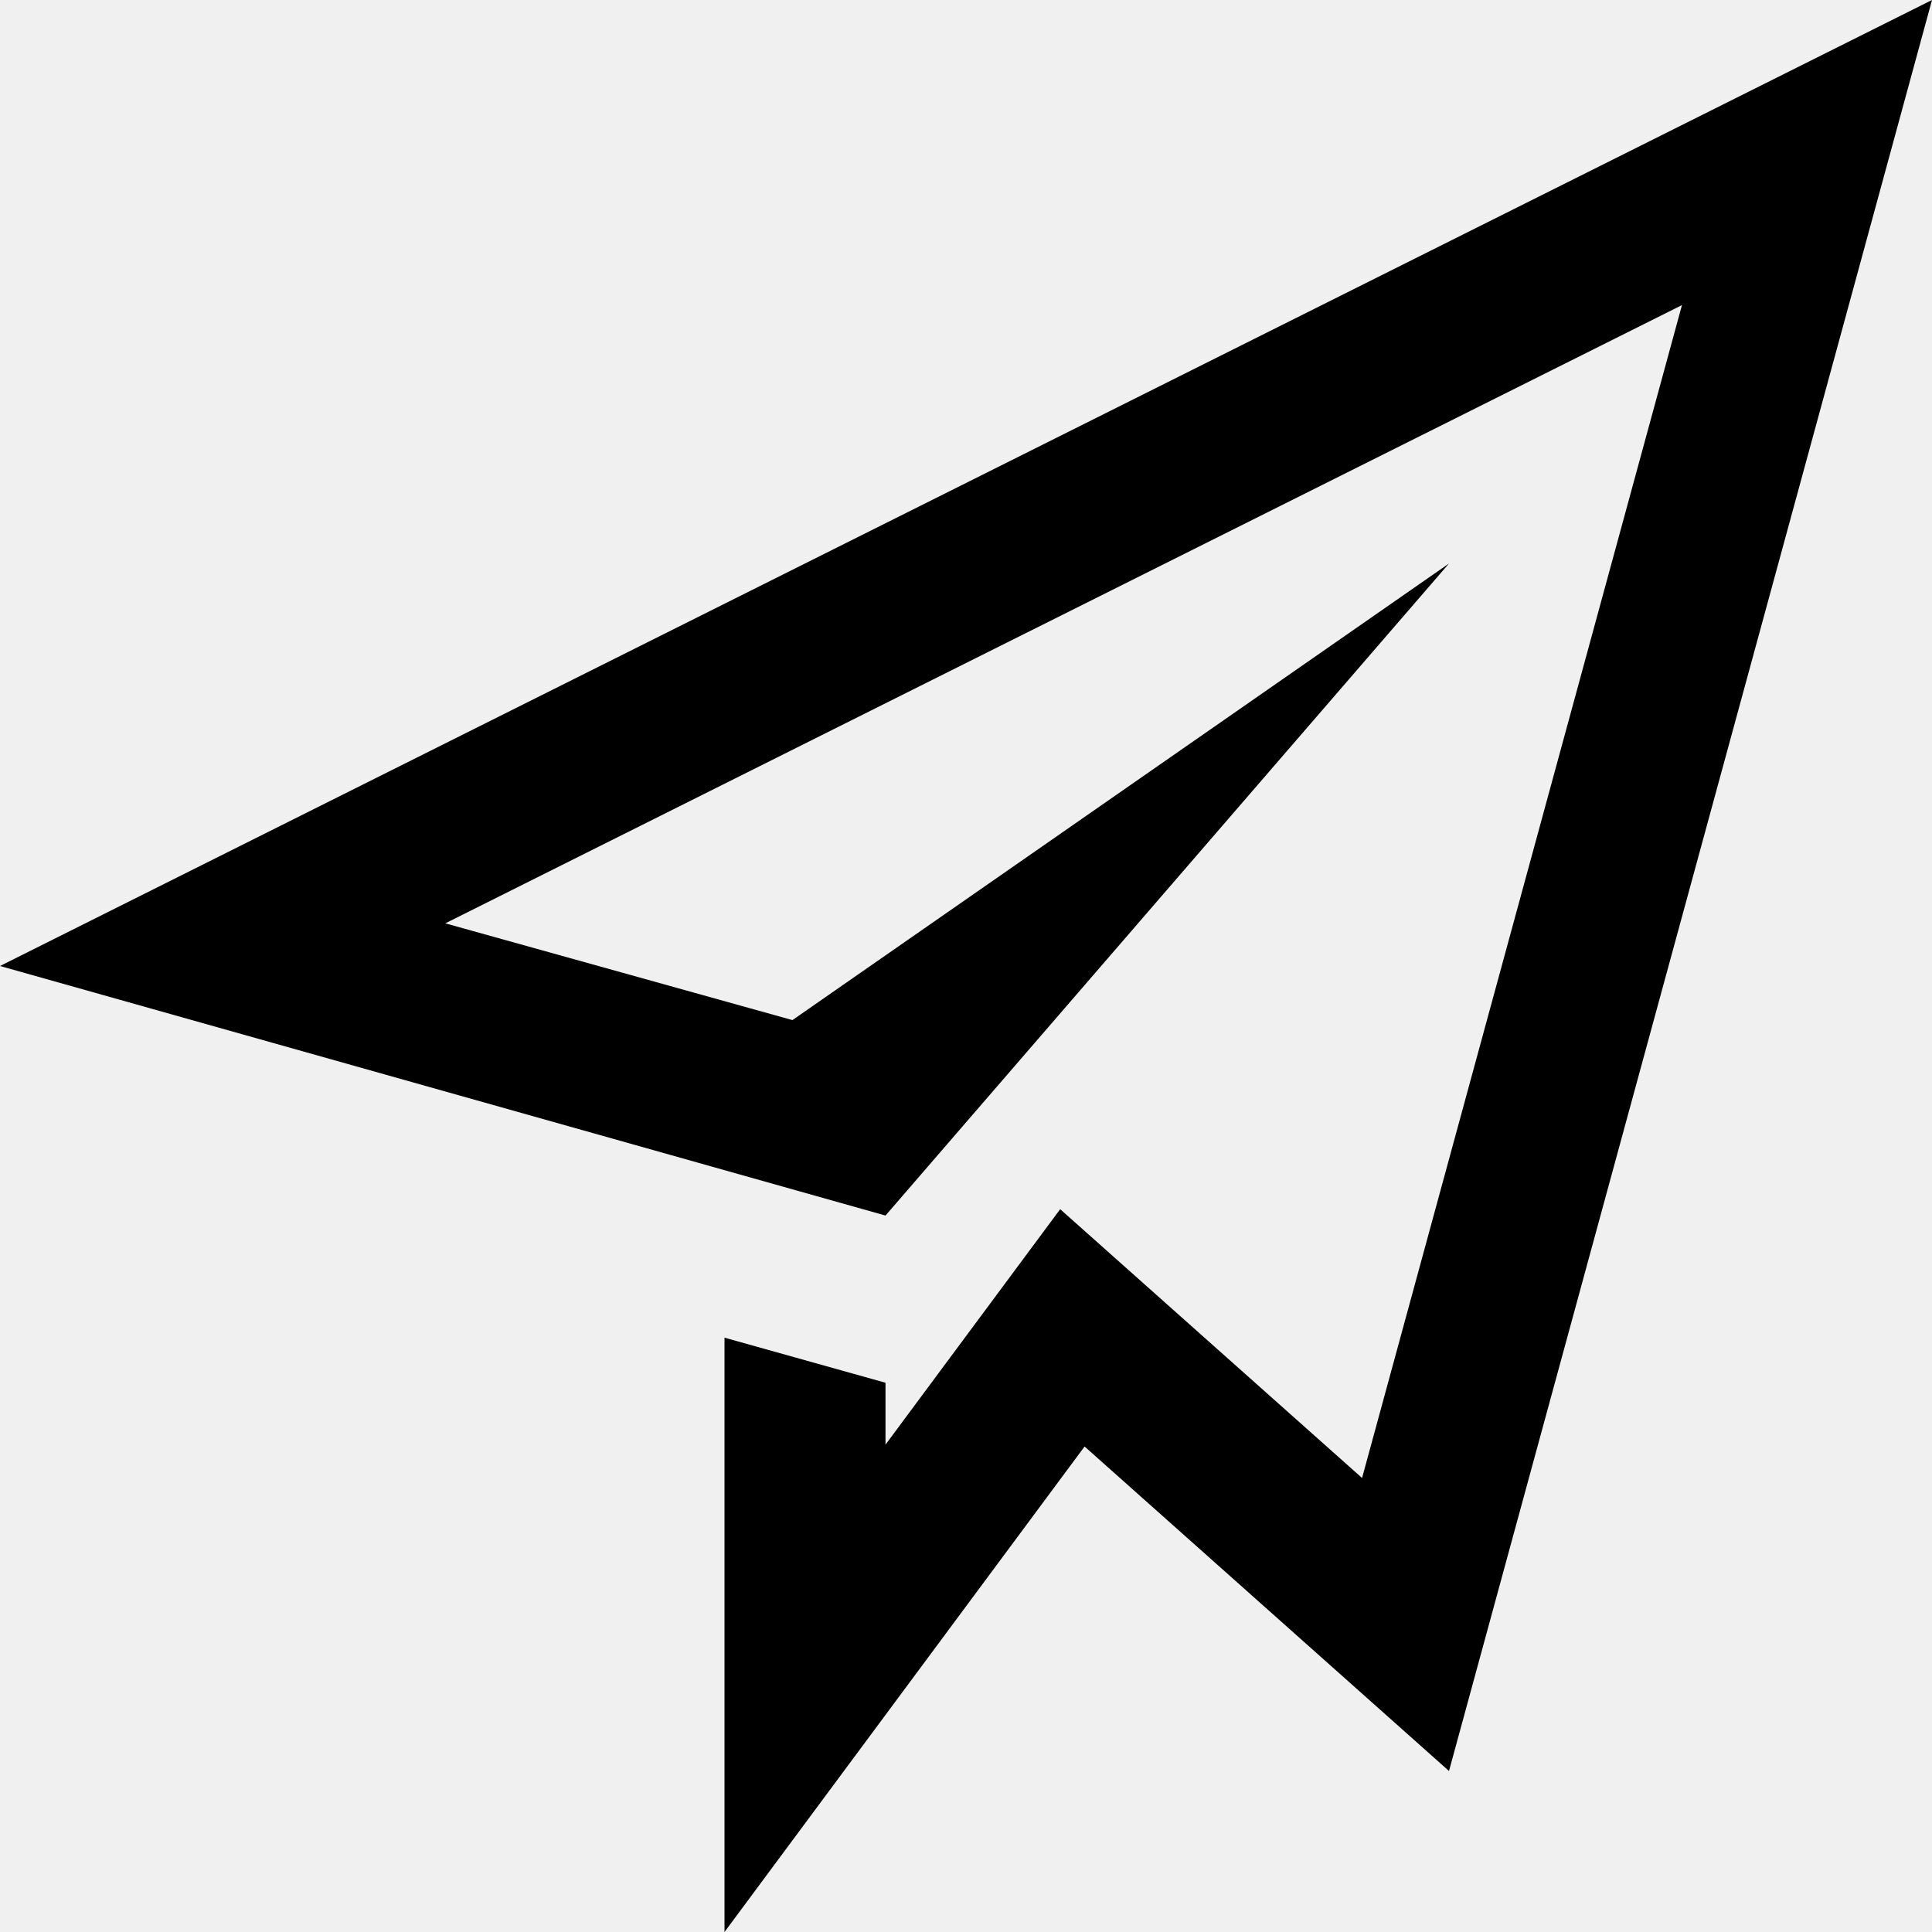
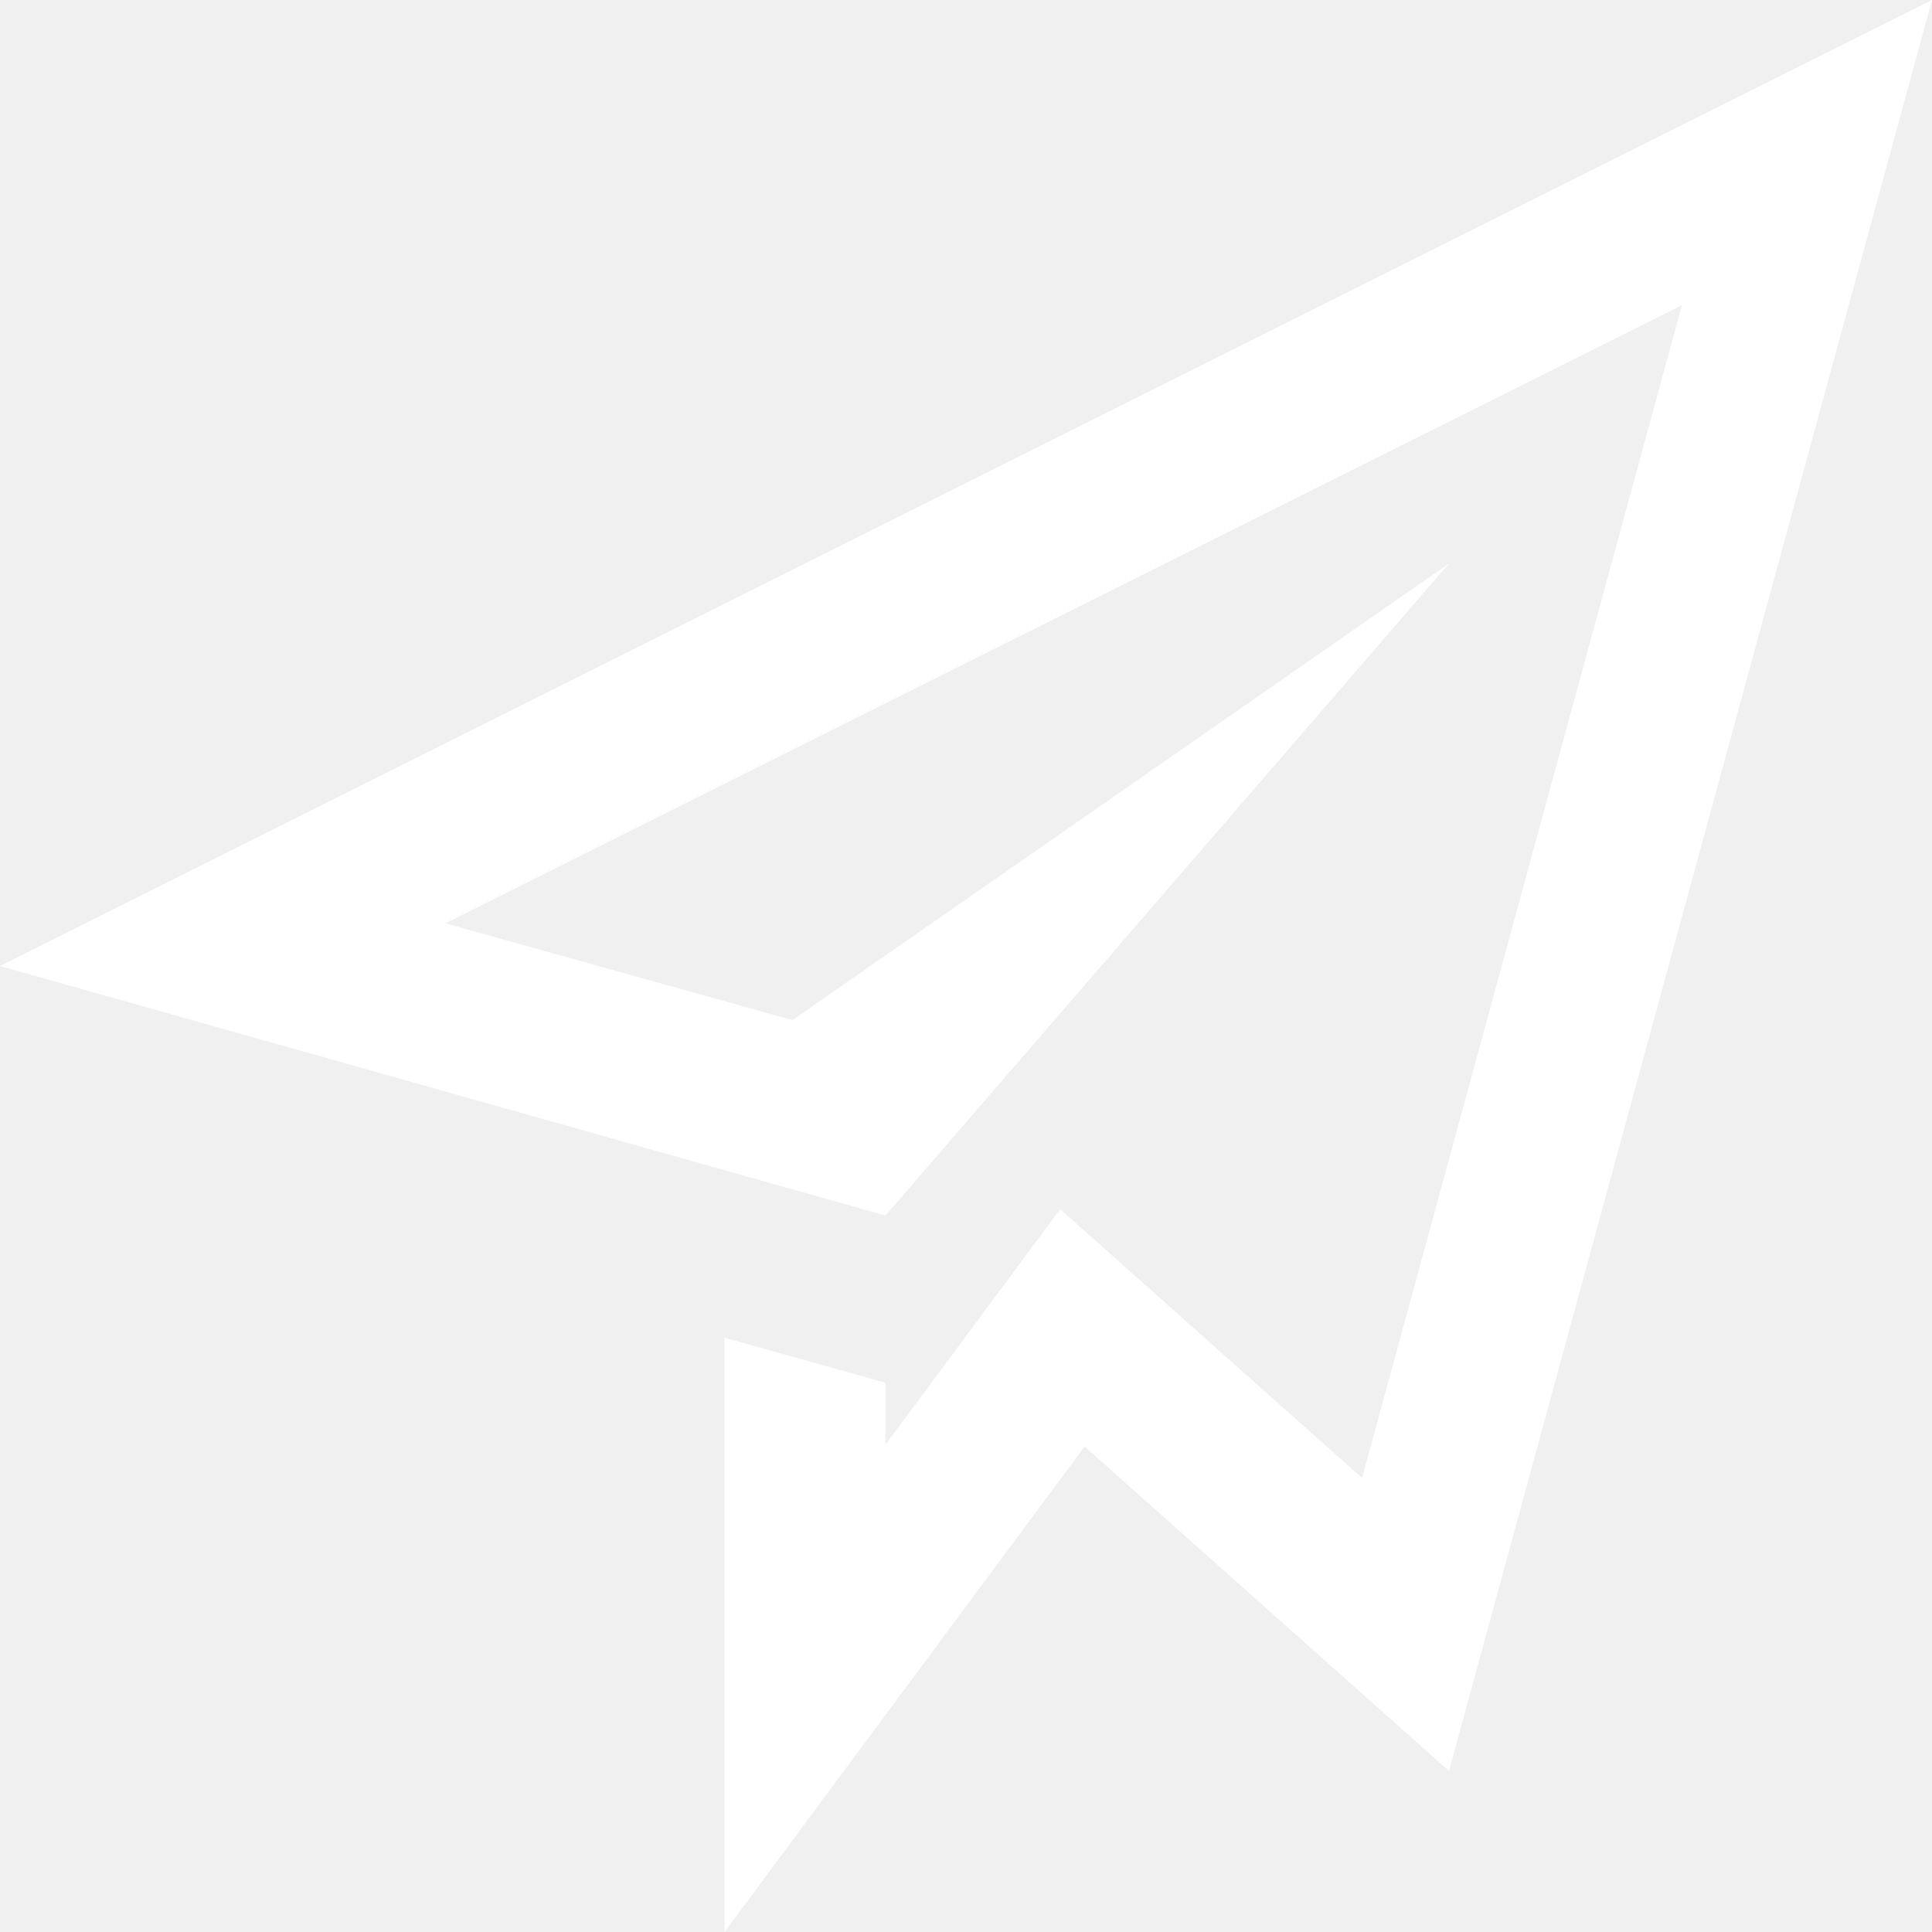
- <svg xmlns="http://www.w3.org/2000/svg" width="24" height="24" viewBox="0 0 24 24">
+ <svg xmlns="http://www.w3.org/2000/svg" fill="white" width="24" height="24" viewBox="0 0 24 24">
  <path d="M0 12l11 3.1 7-8.1-8.156 5.672-4.312-1.202 15.362-7.68-3.974 14.57-3.75-3.339-2.17 2.925v-.769l-2-.56v7.383l4.473-6.031 4.527 4.031 6-22z" />
</svg>
